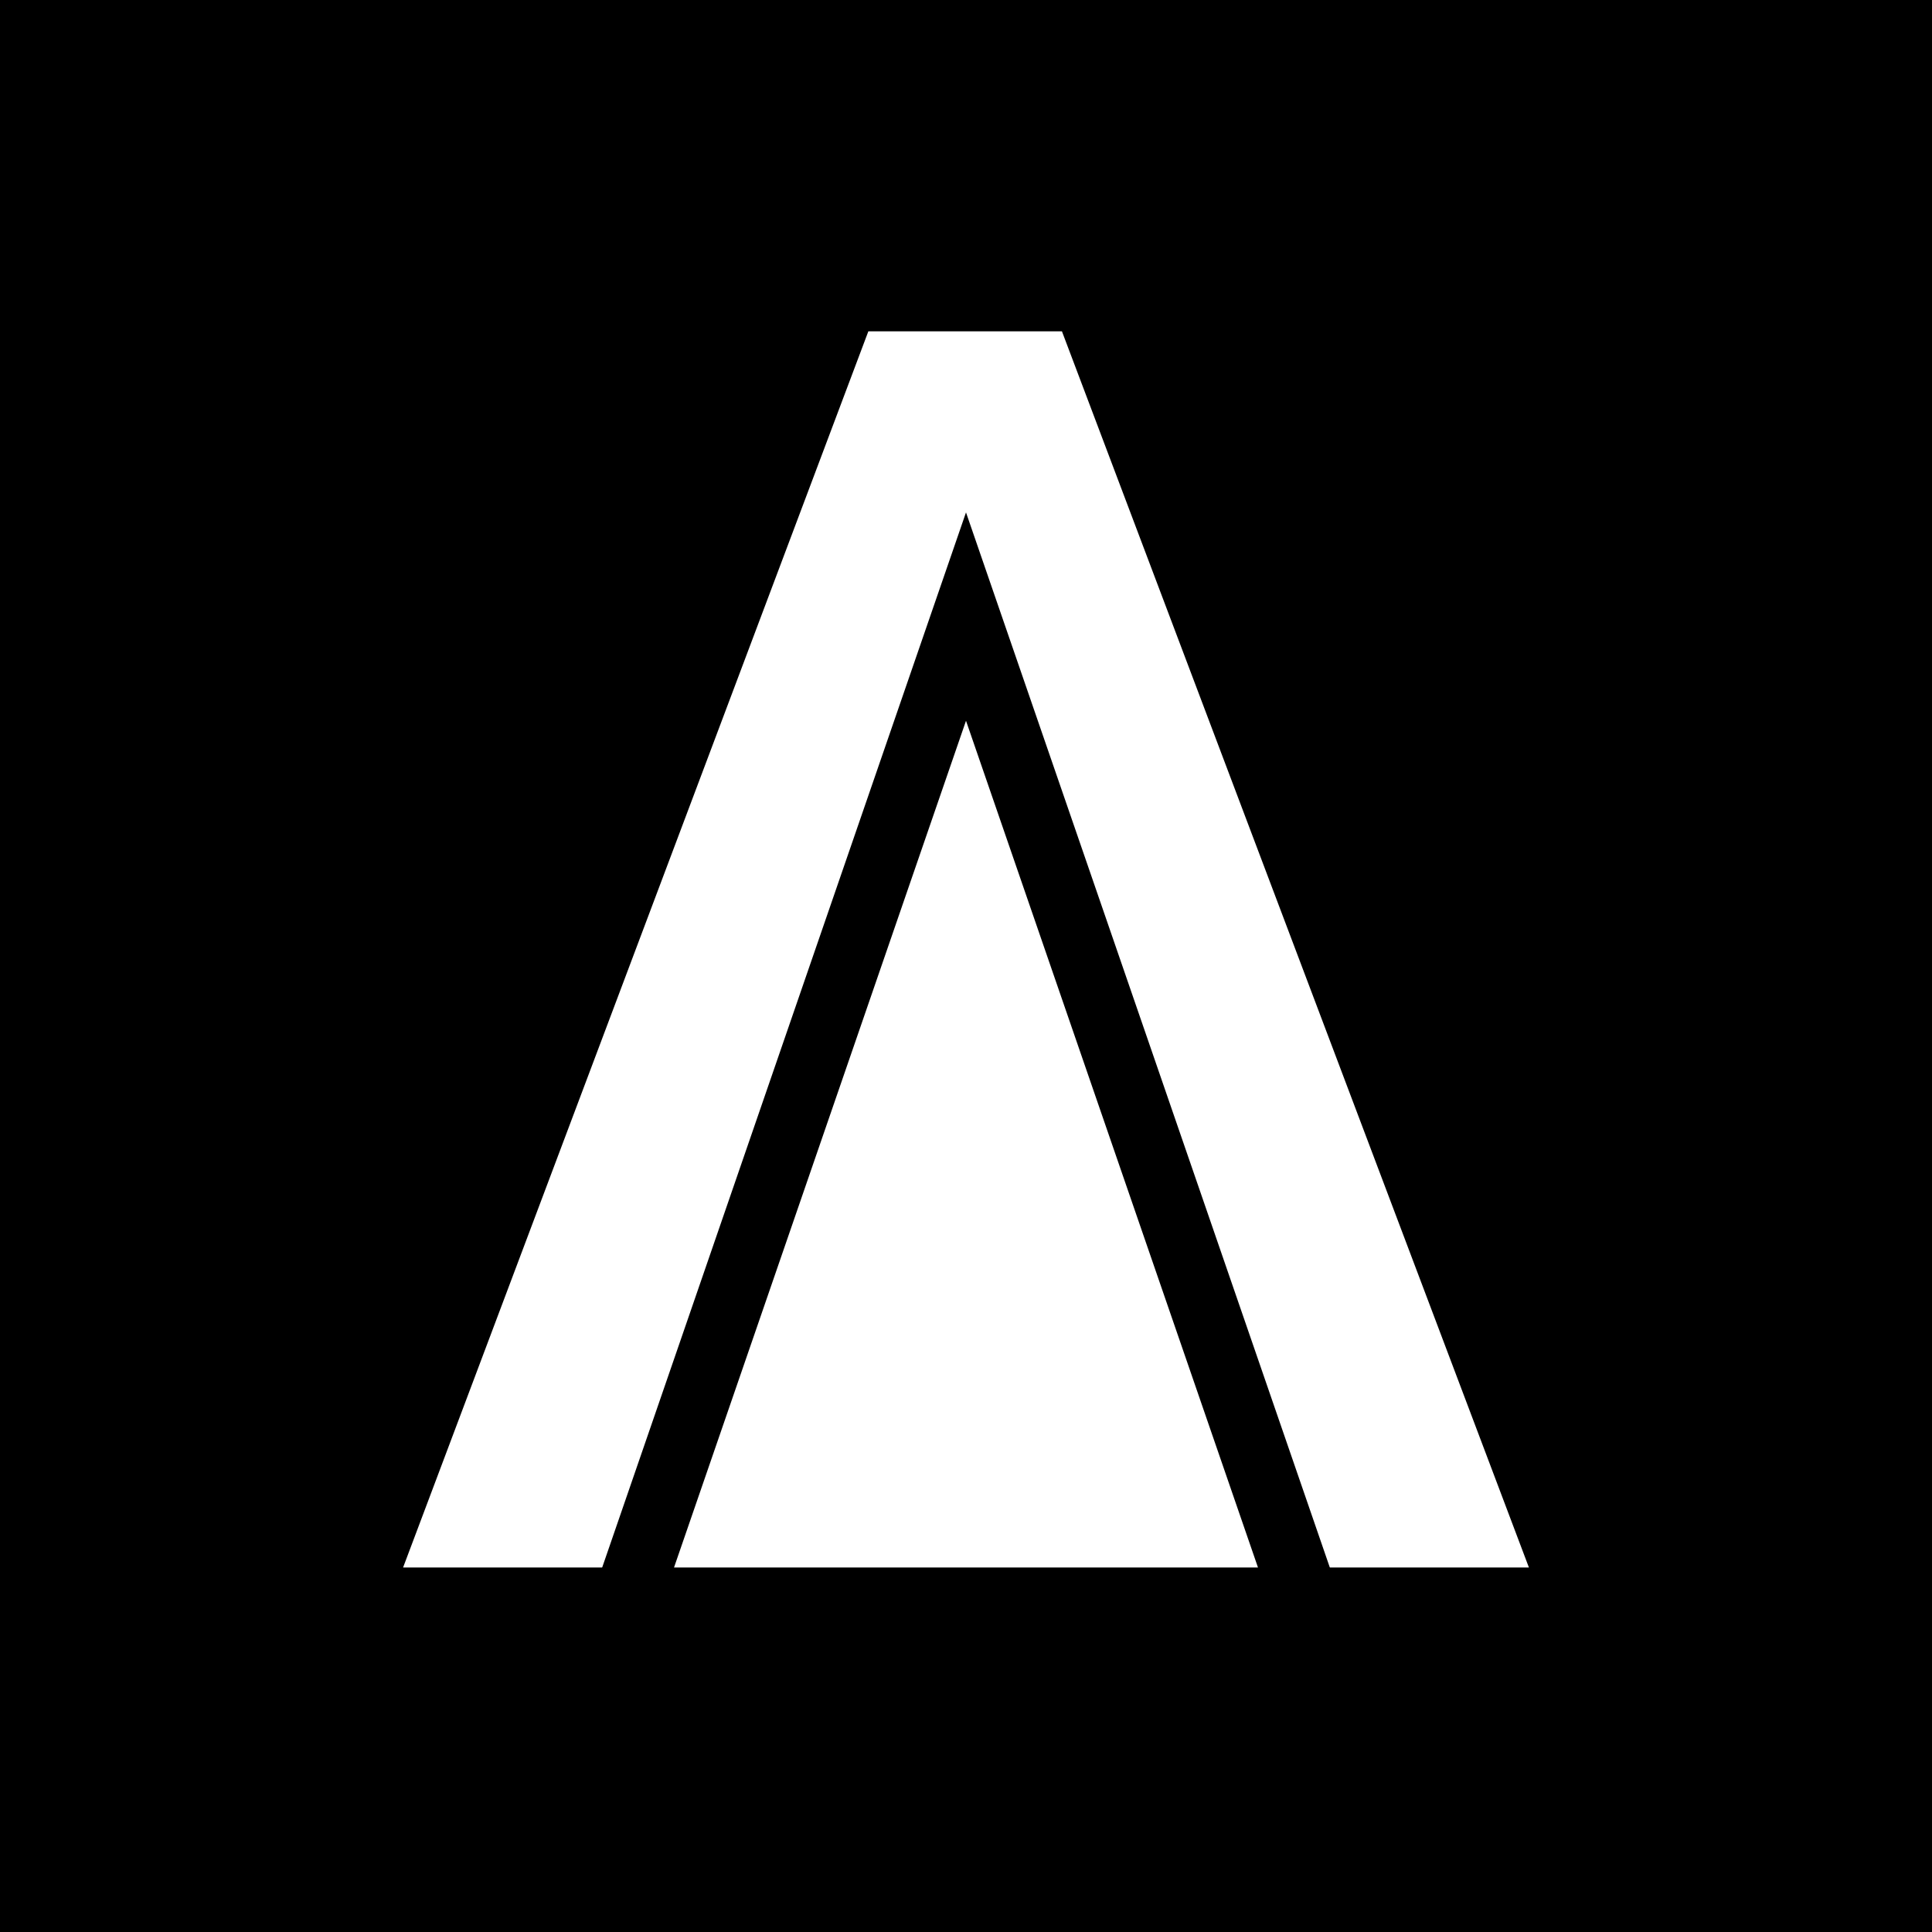
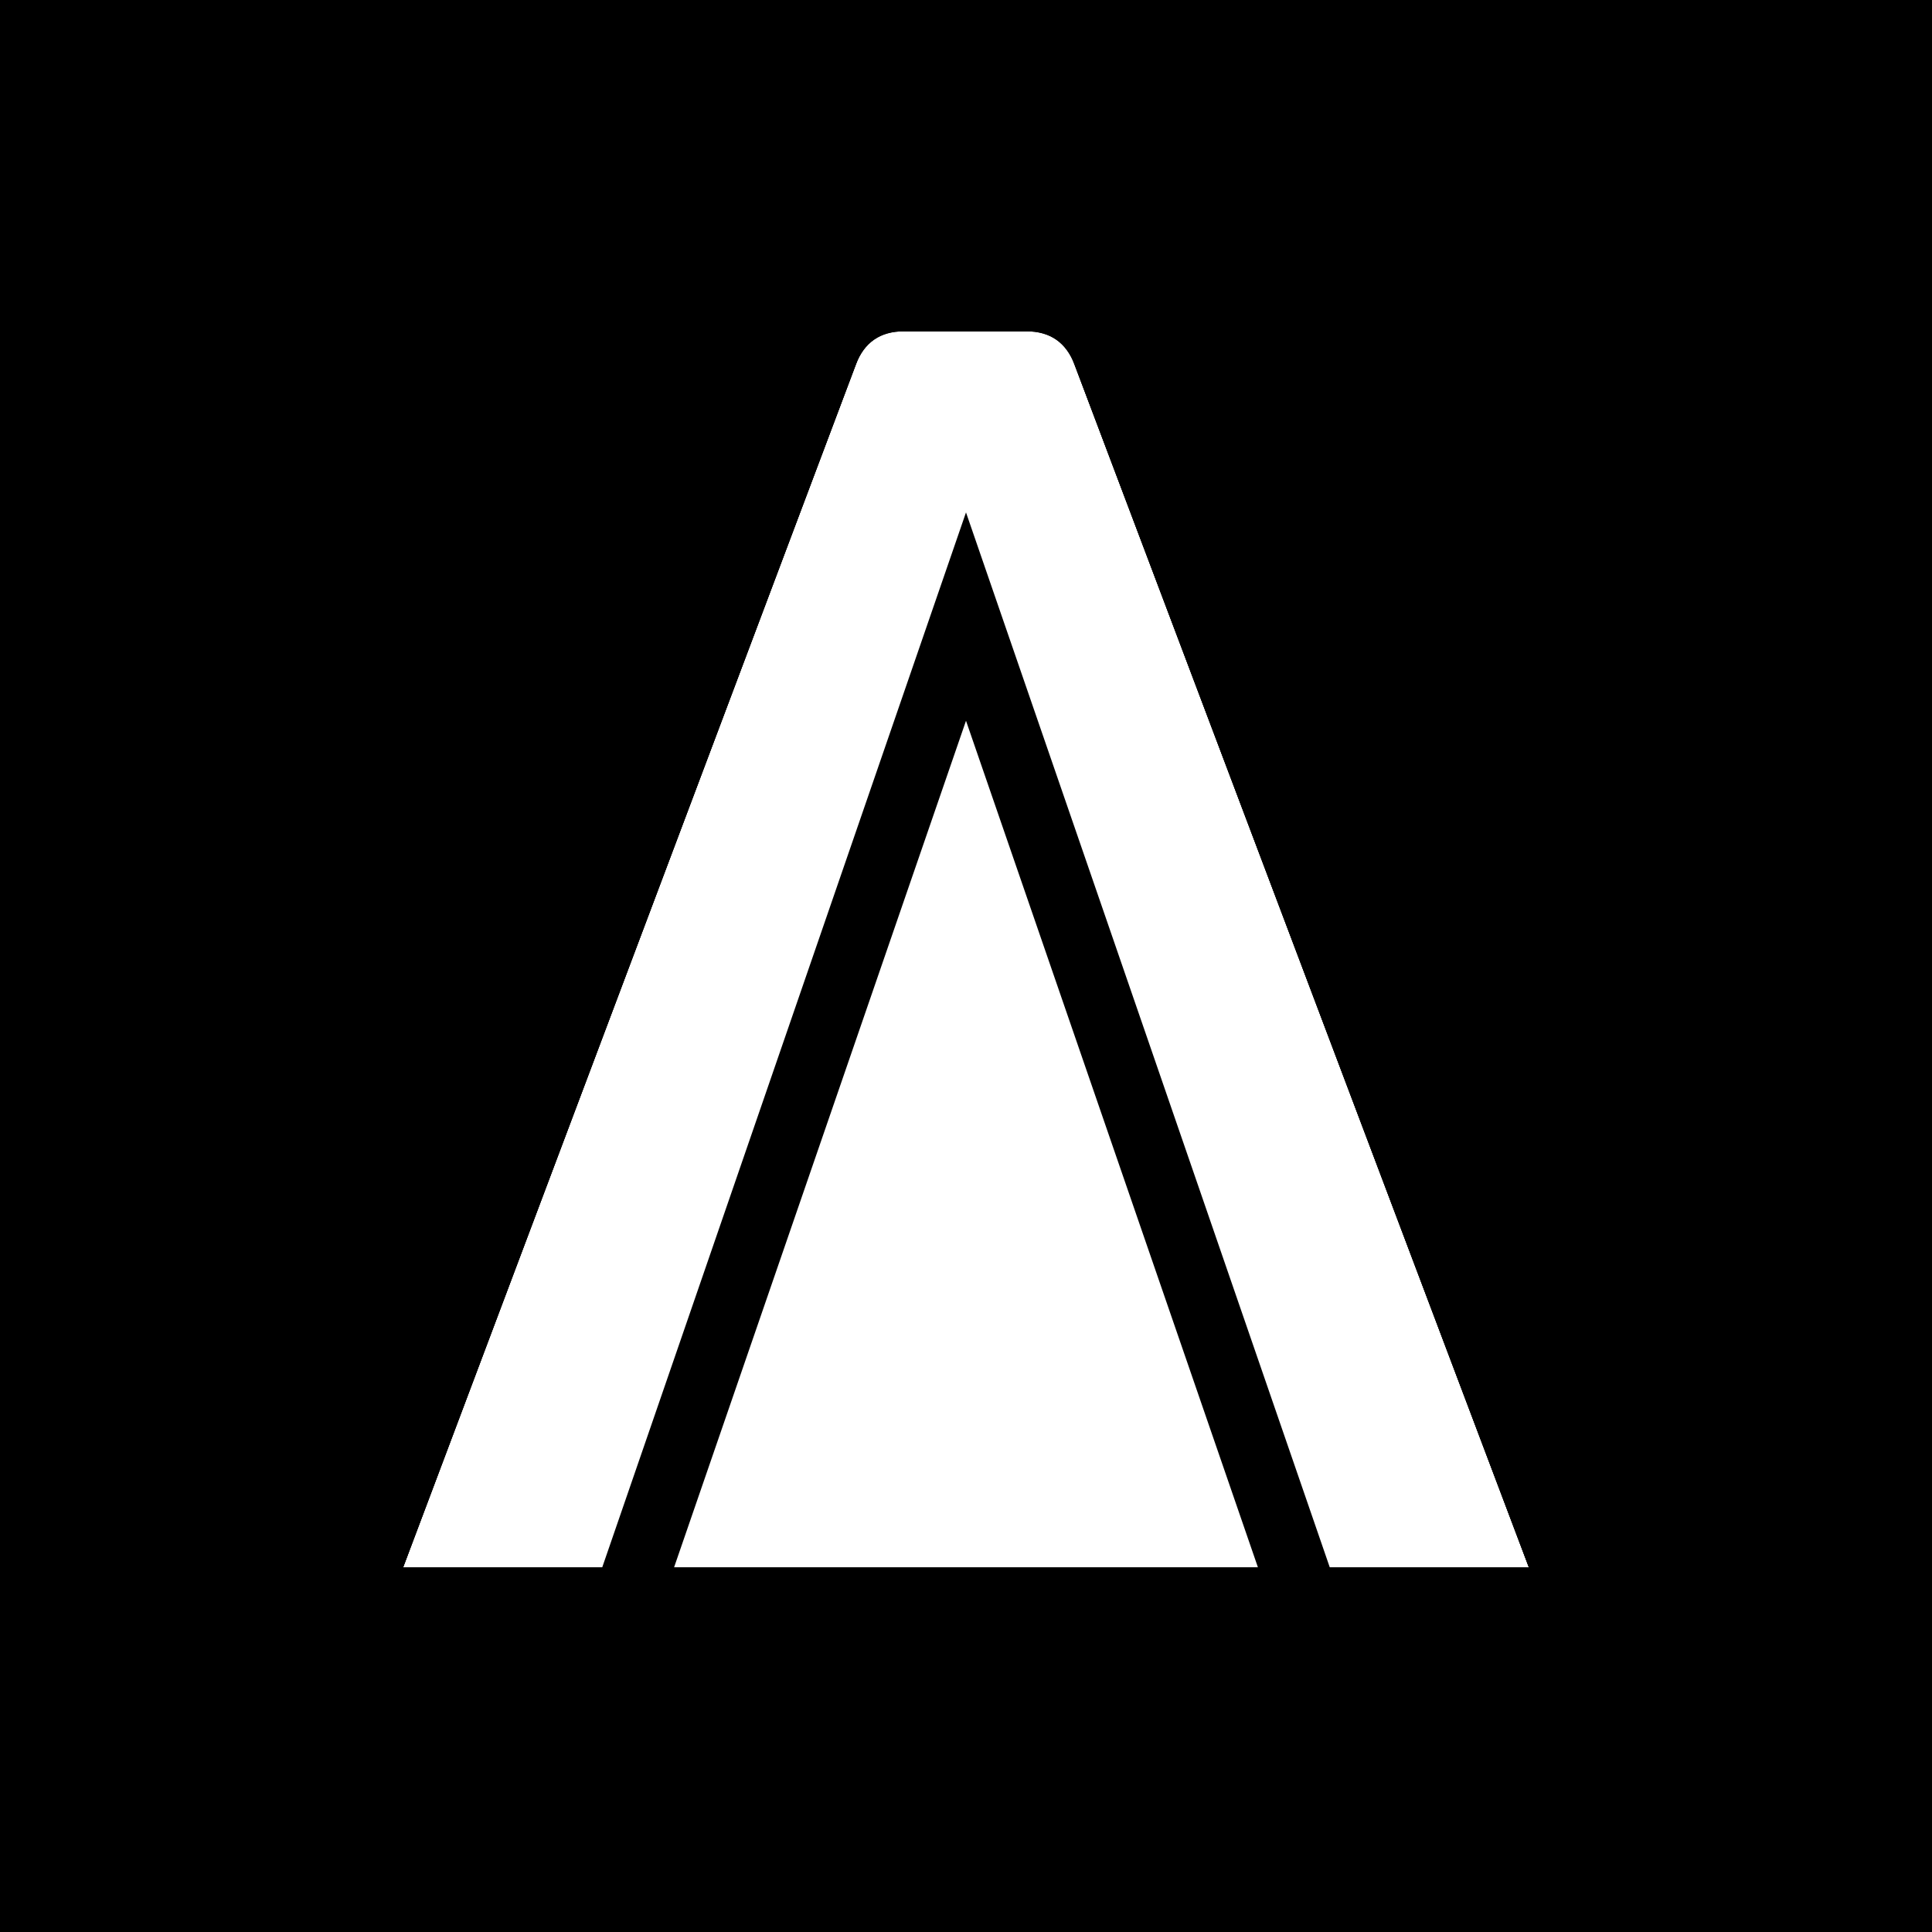
<svg xmlns="http://www.w3.org/2000/svg" width="512" height="512" viewBox="0 0 512 512" fill="none">
  <rect width="512" height="512" fill="black" />
  <g transform="translate(103 -13) scale(3.6)">
+     <clipPath id="rounded-cap">
+       <path d="M1.062 119 34.39 30.45Q35.312 28 37.93 28H46.94Q49.562 28 50.49 30.45L83.938 119Z" />
+     </clipPath>
    <mask id="atomly-a-mask" maskUnits="userSpaceOnUse" x="0" y="0" width="85" height="150">
      <rect width="85" height="150" fill="white" />
      <path d="M67.5 121.5H17.5L42.5 49L67.5 121.5Z" stroke="black" stroke-width="5" />
    </mask>
-     <g mask="url(#atomly-a-mask)">
+     <g mask="url(#atomly-a-mask)" clip-path="url(#rounded-cap)">
      <path d="M44.688 40.125L17.5 119H1.062L35.312 28H45.812L44.688 40.125ZM67.438 119L40.188 40.125L39 28H49.562L83.938 119H67.438ZM66.125 85.25V97.688H16.625V85.25H66.125Z" fill="white" />
      <path d="M67.5 121.5H17.5L42.5 49L67.5 121.5Z" fill="white" />
    </g>
  </g>
</svg>
